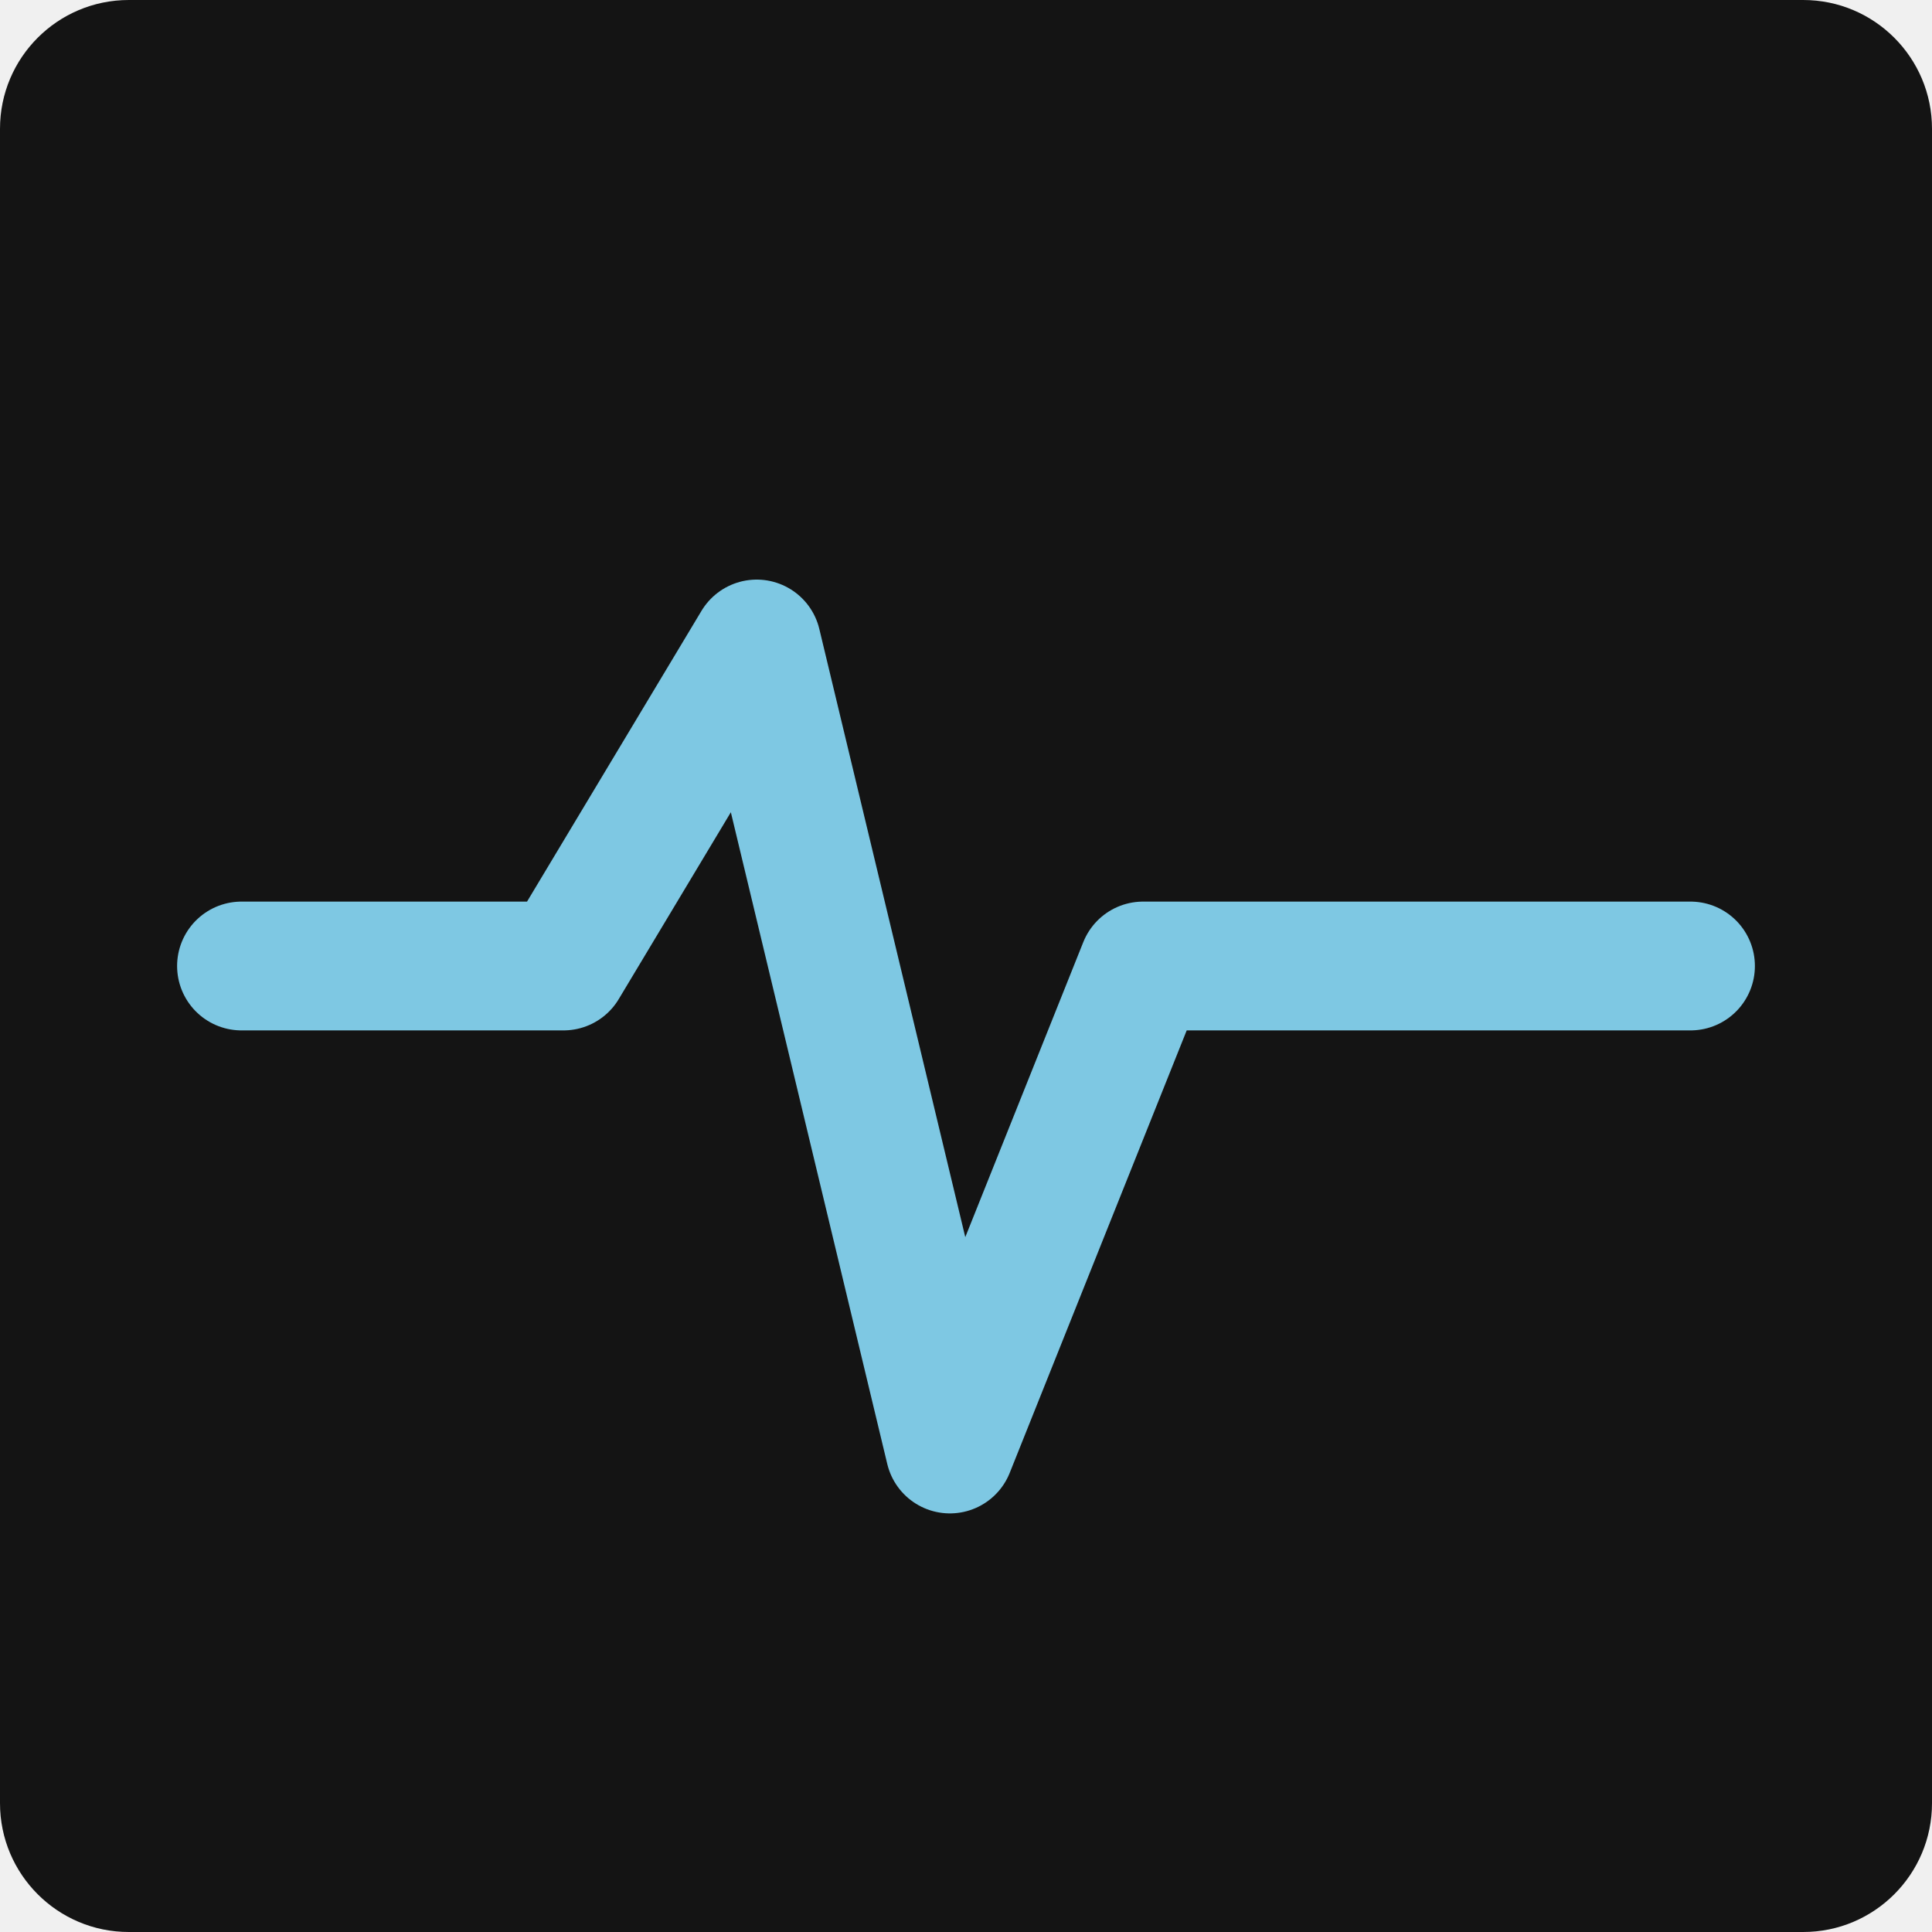
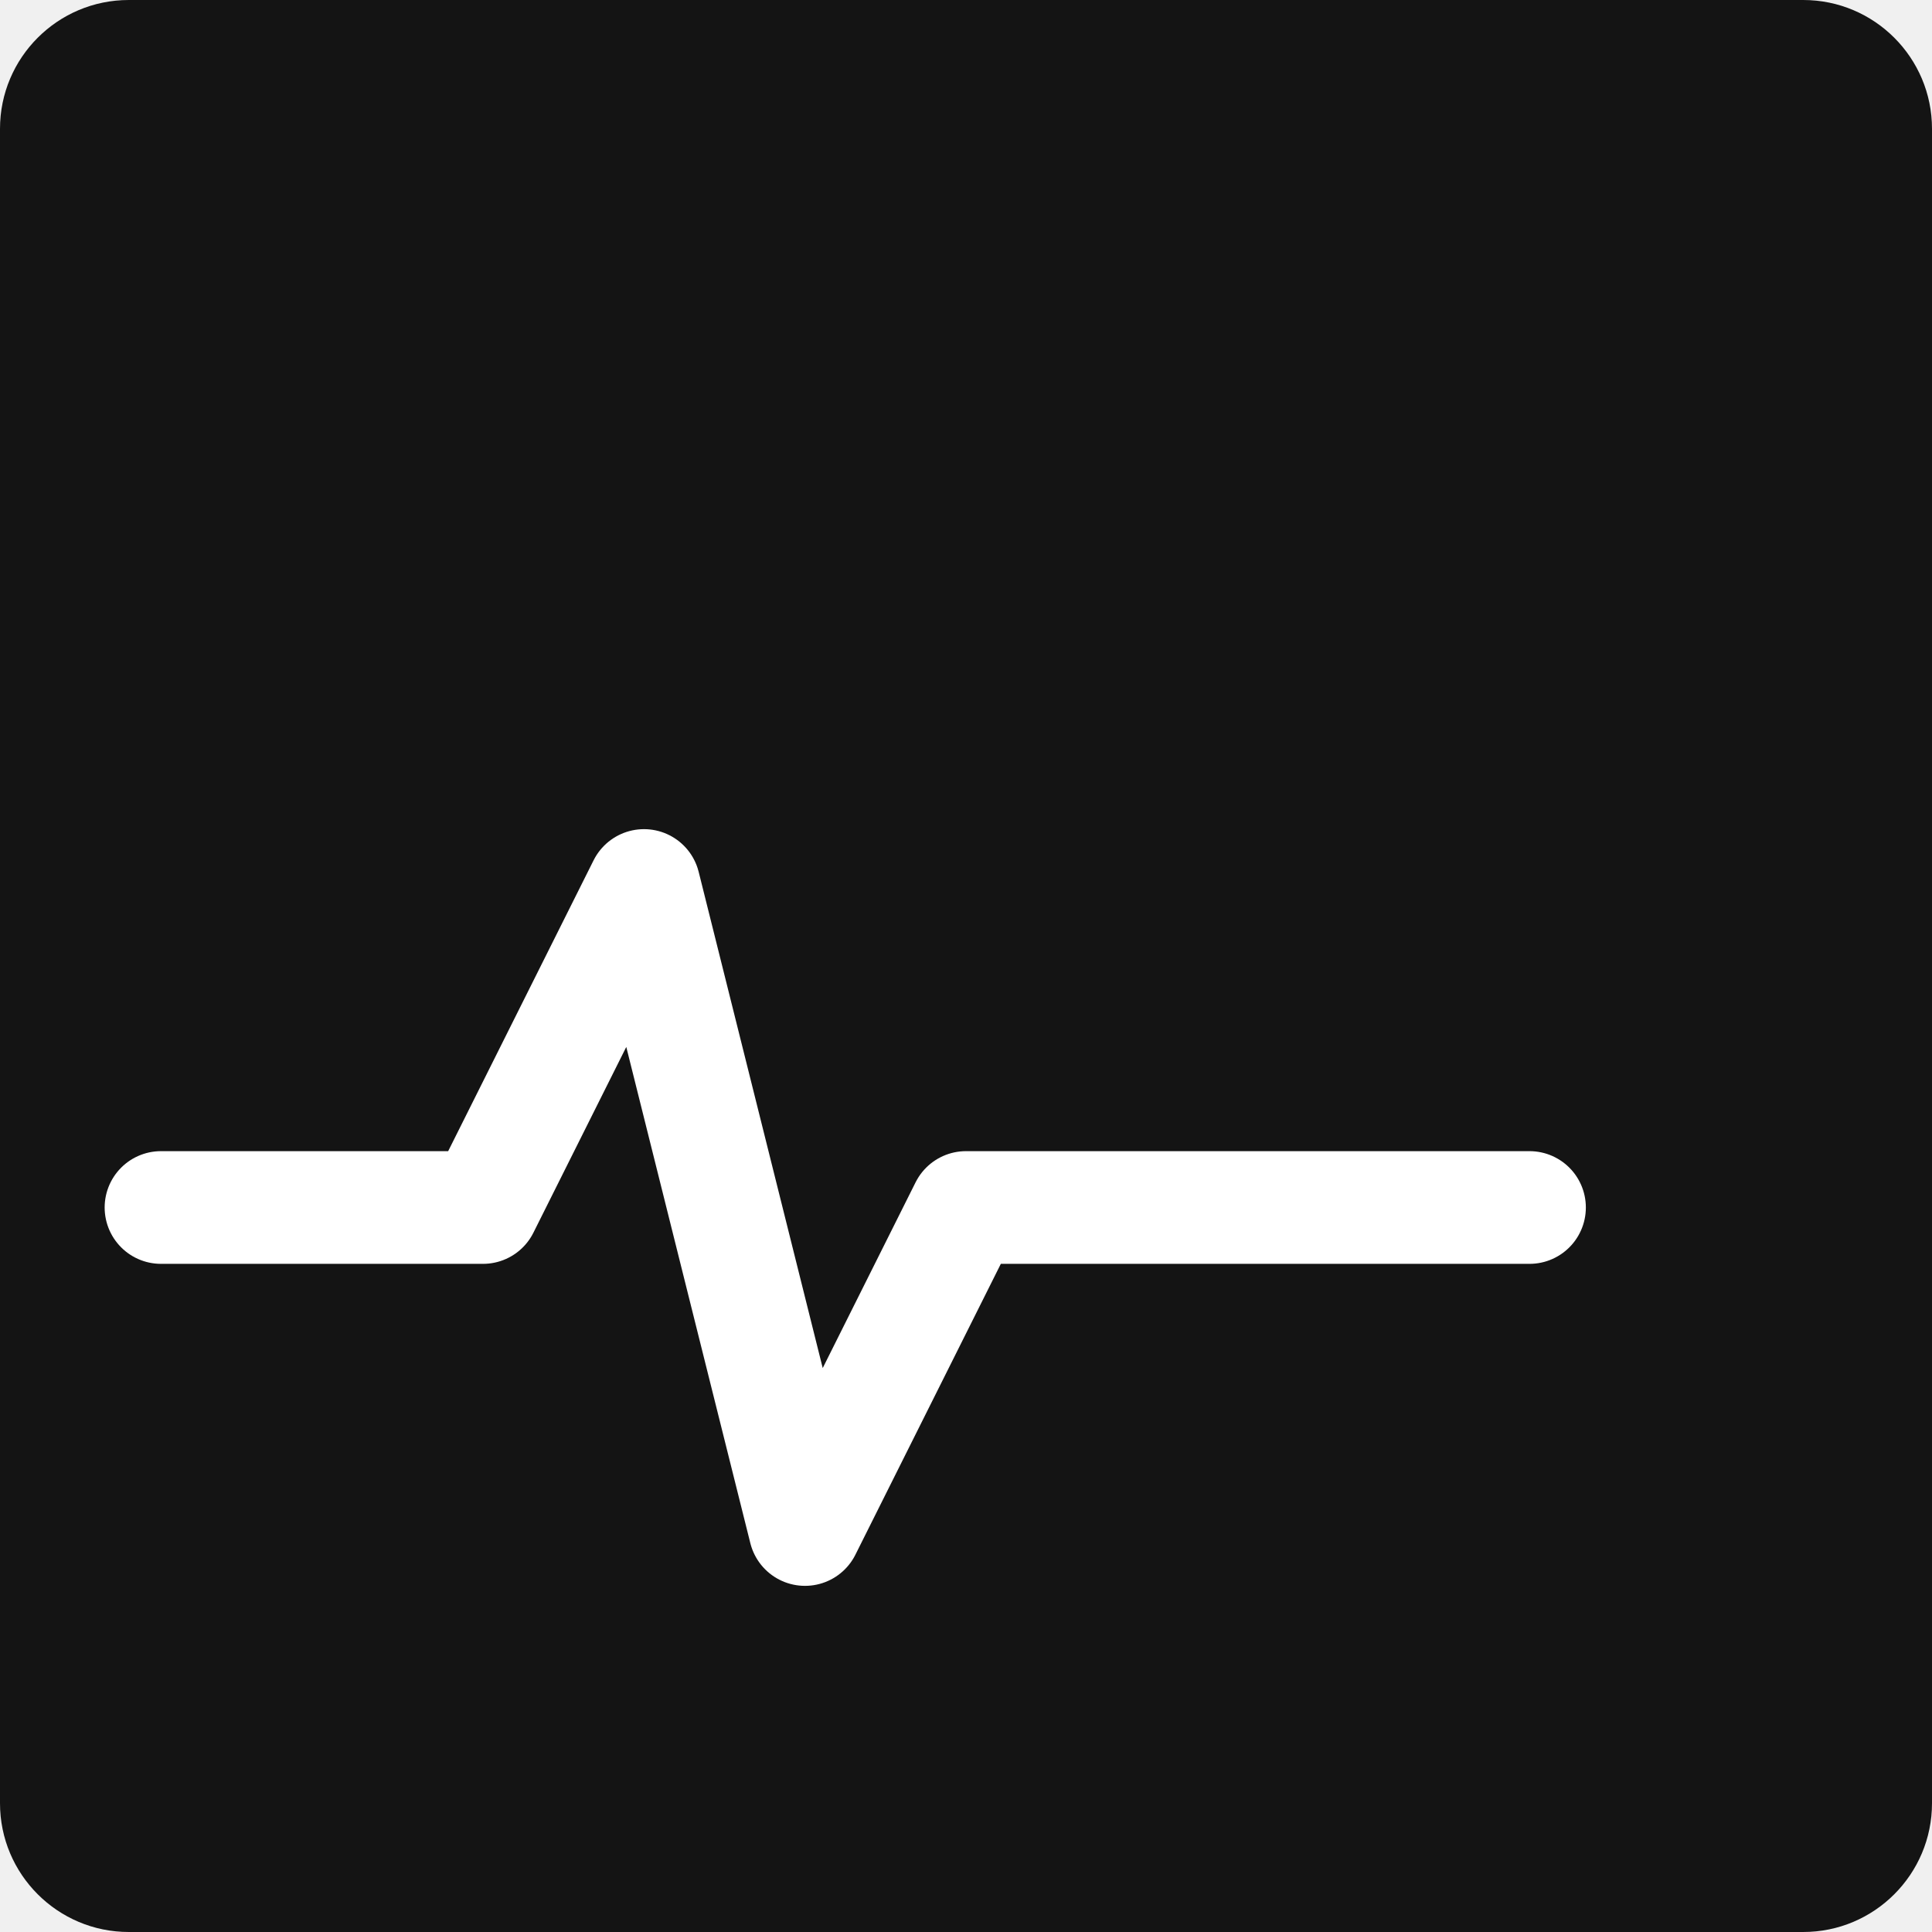
<svg xmlns="http://www.w3.org/2000/svg" width="120" height="120" viewBox="0 0 120 120" fill="none">
  <rect width="120" height="120" rx="8" fill="#141414" />
-   <g transform="translate(15, 40)">
-     <polyline points="0,20 20,20 32,0 44,50 56,20 70,20 90,20" stroke="#7EC8E3" stroke-width="8" stroke-linecap="round" stroke-linejoin="round" fill="none" />
+   <g transform="translate(60, 60)">
+     <polyline points="-50,15 -30,15 -20,-5 -10,35 0,15 15,15 35,15" stroke="white" stroke-width="7" stroke-linecap="round" stroke-linejoin="round" fill="none" />
  </g>
</svg>
